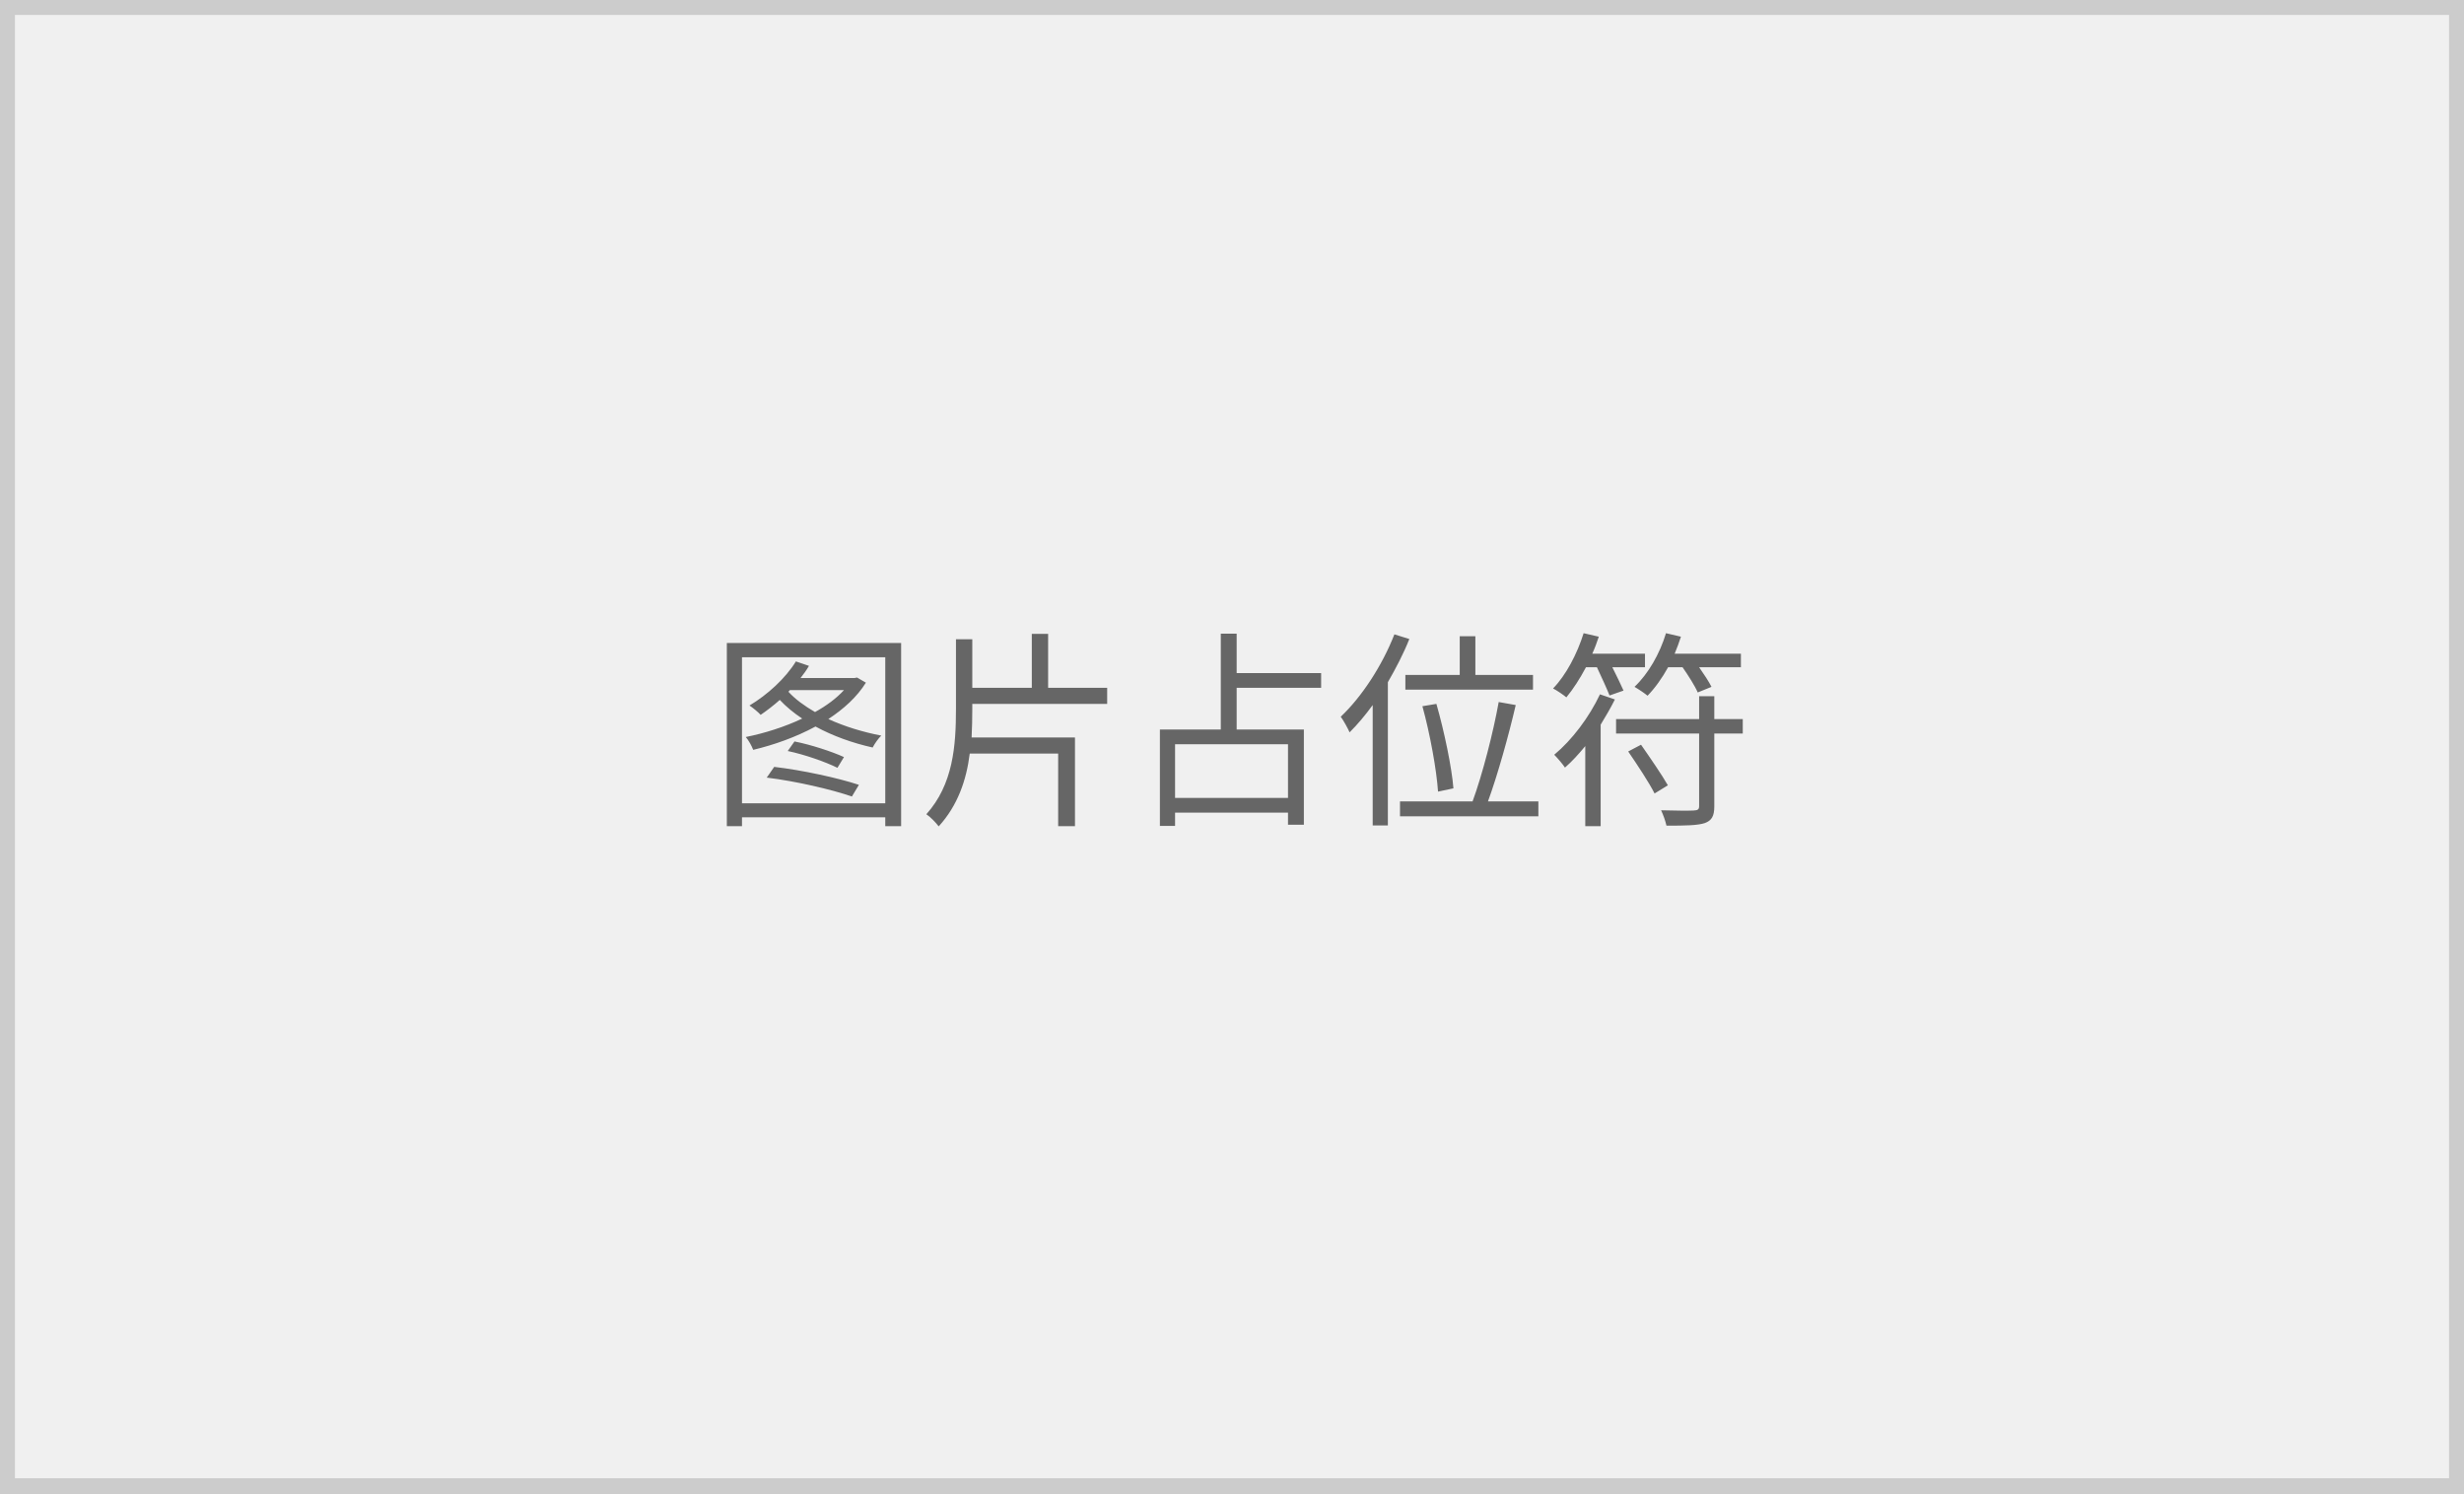
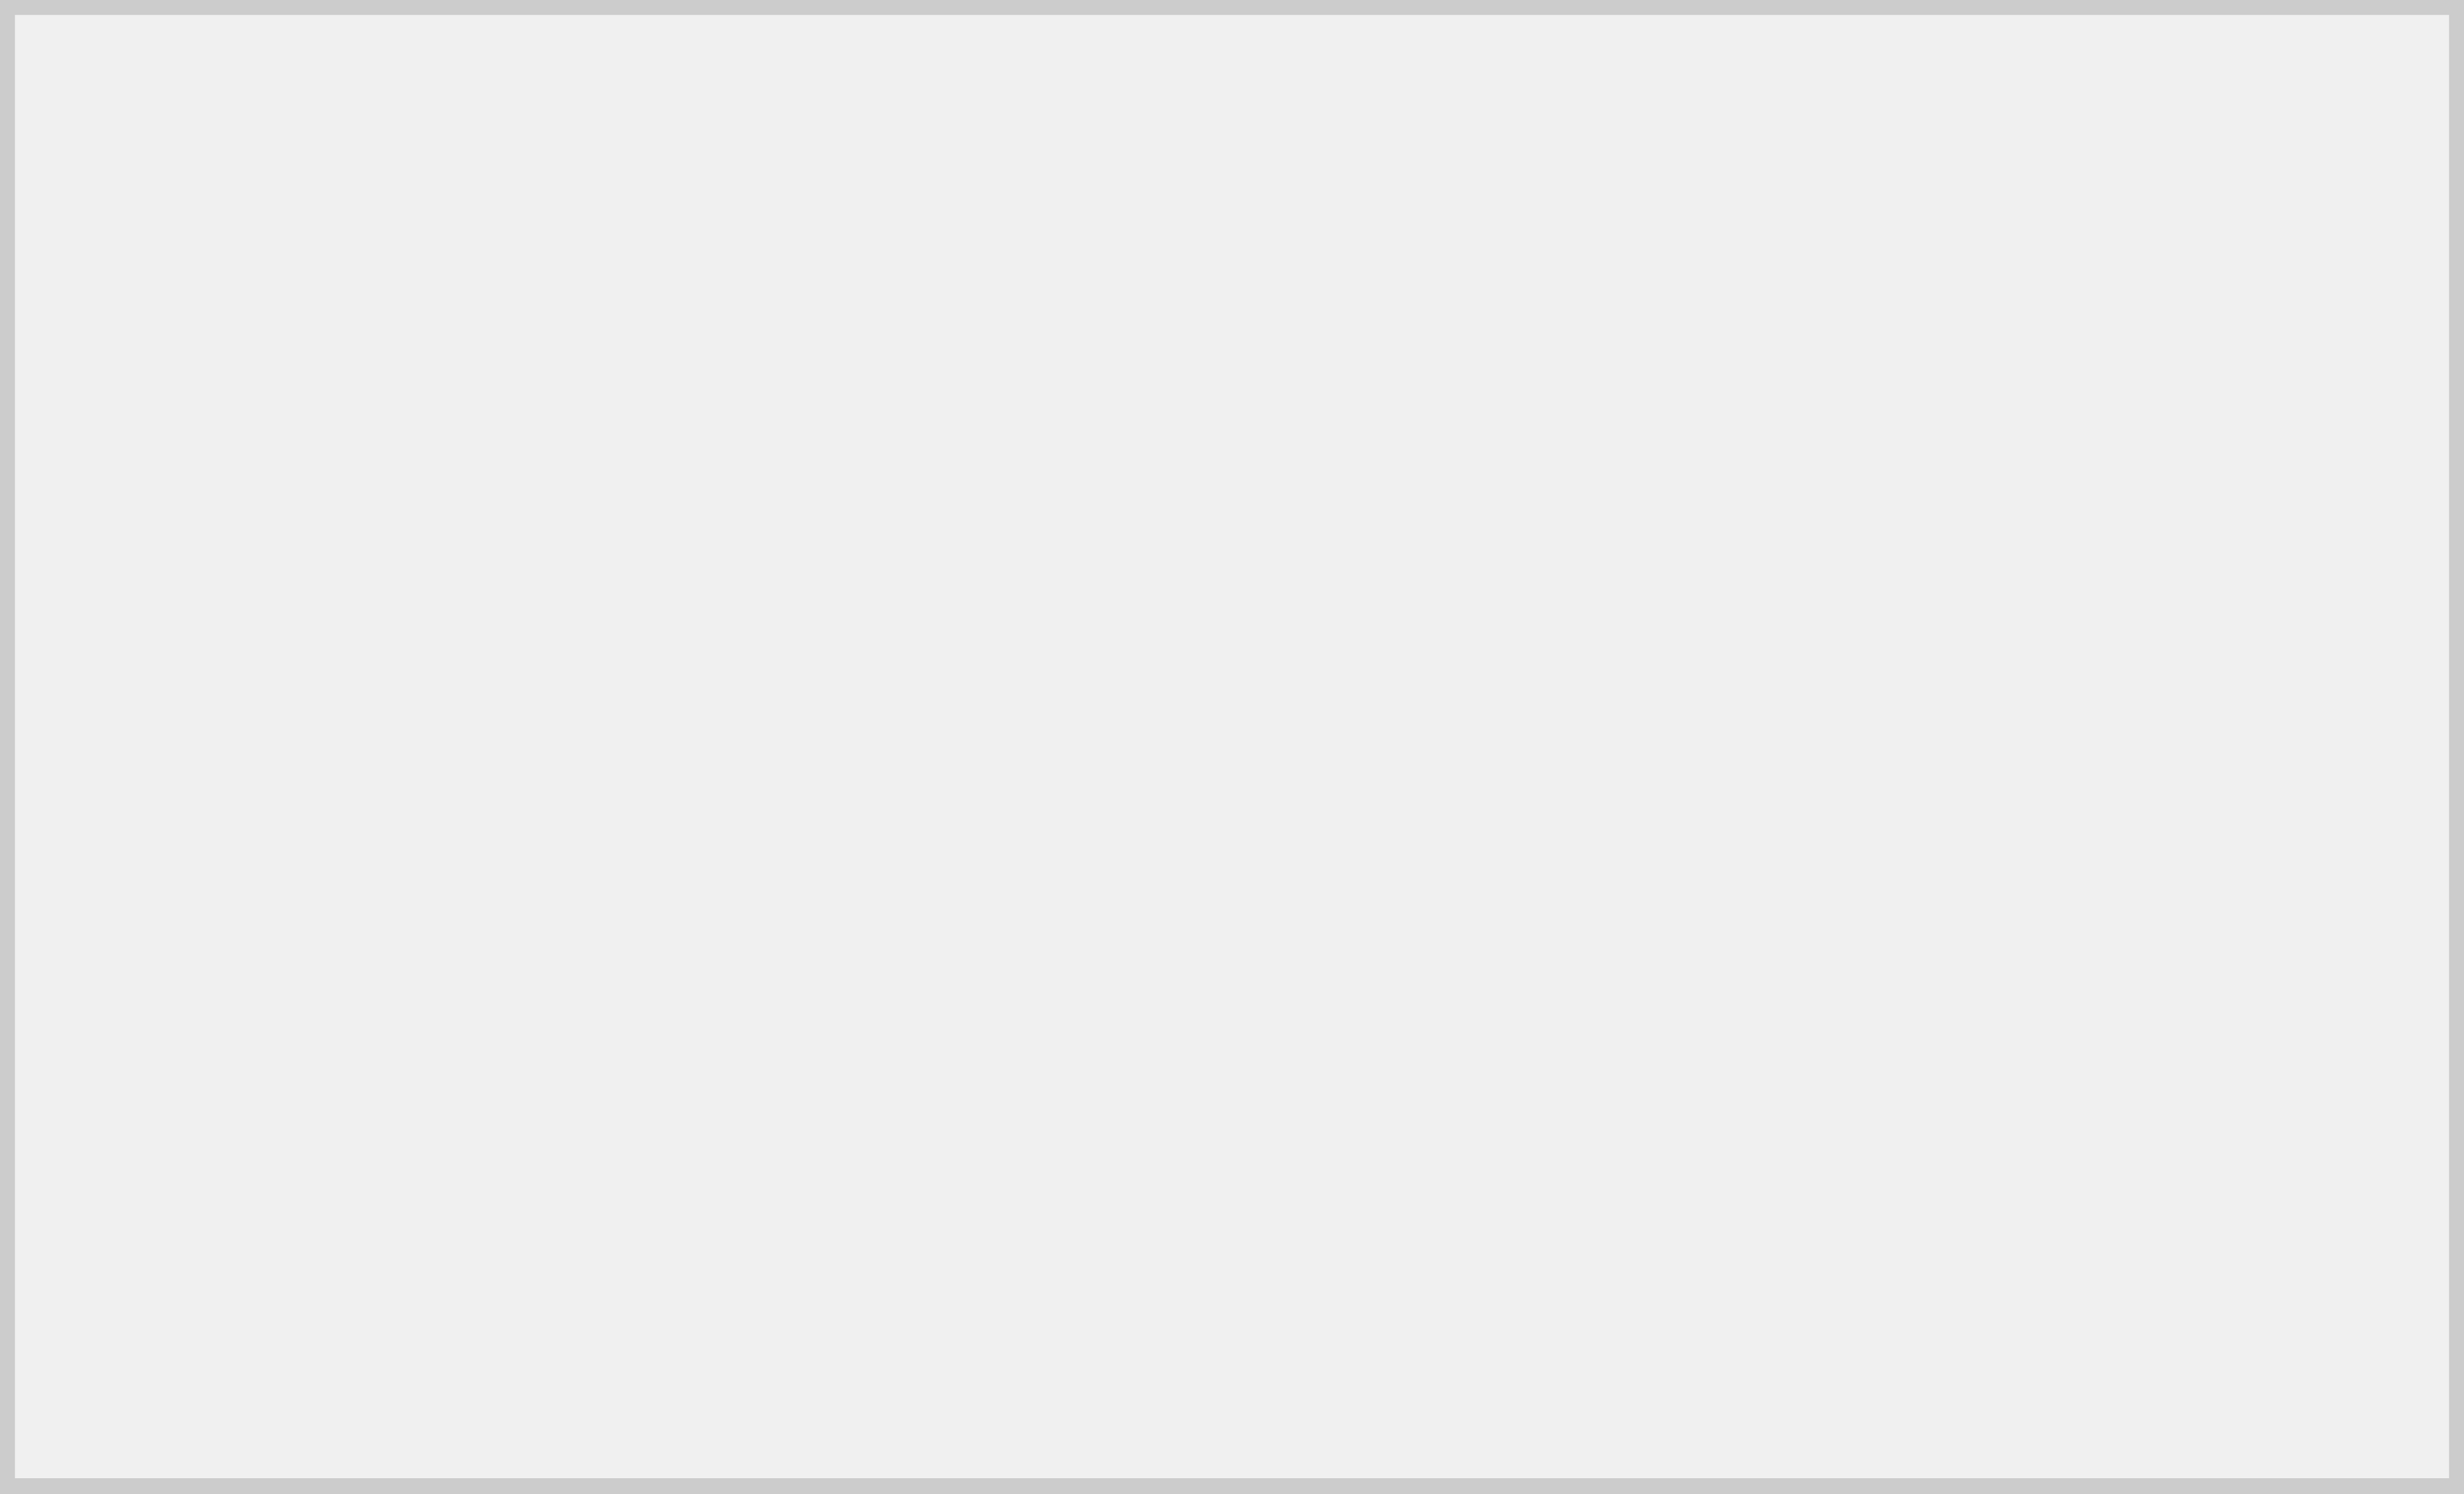
<svg xmlns="http://www.w3.org/2000/svg" width="165" height="100">
  <rect width="100%" height="100%" fill="#f0f0f0" stroke="#ccc" stroke-width="2" />
  <text x="50%" y="50%" text-anchor="middle" dy=".3em" fill="#666" font-family="Arial, sans-serif" font-size="14">
-     图片占位符
+     
  </text>
</svg>
